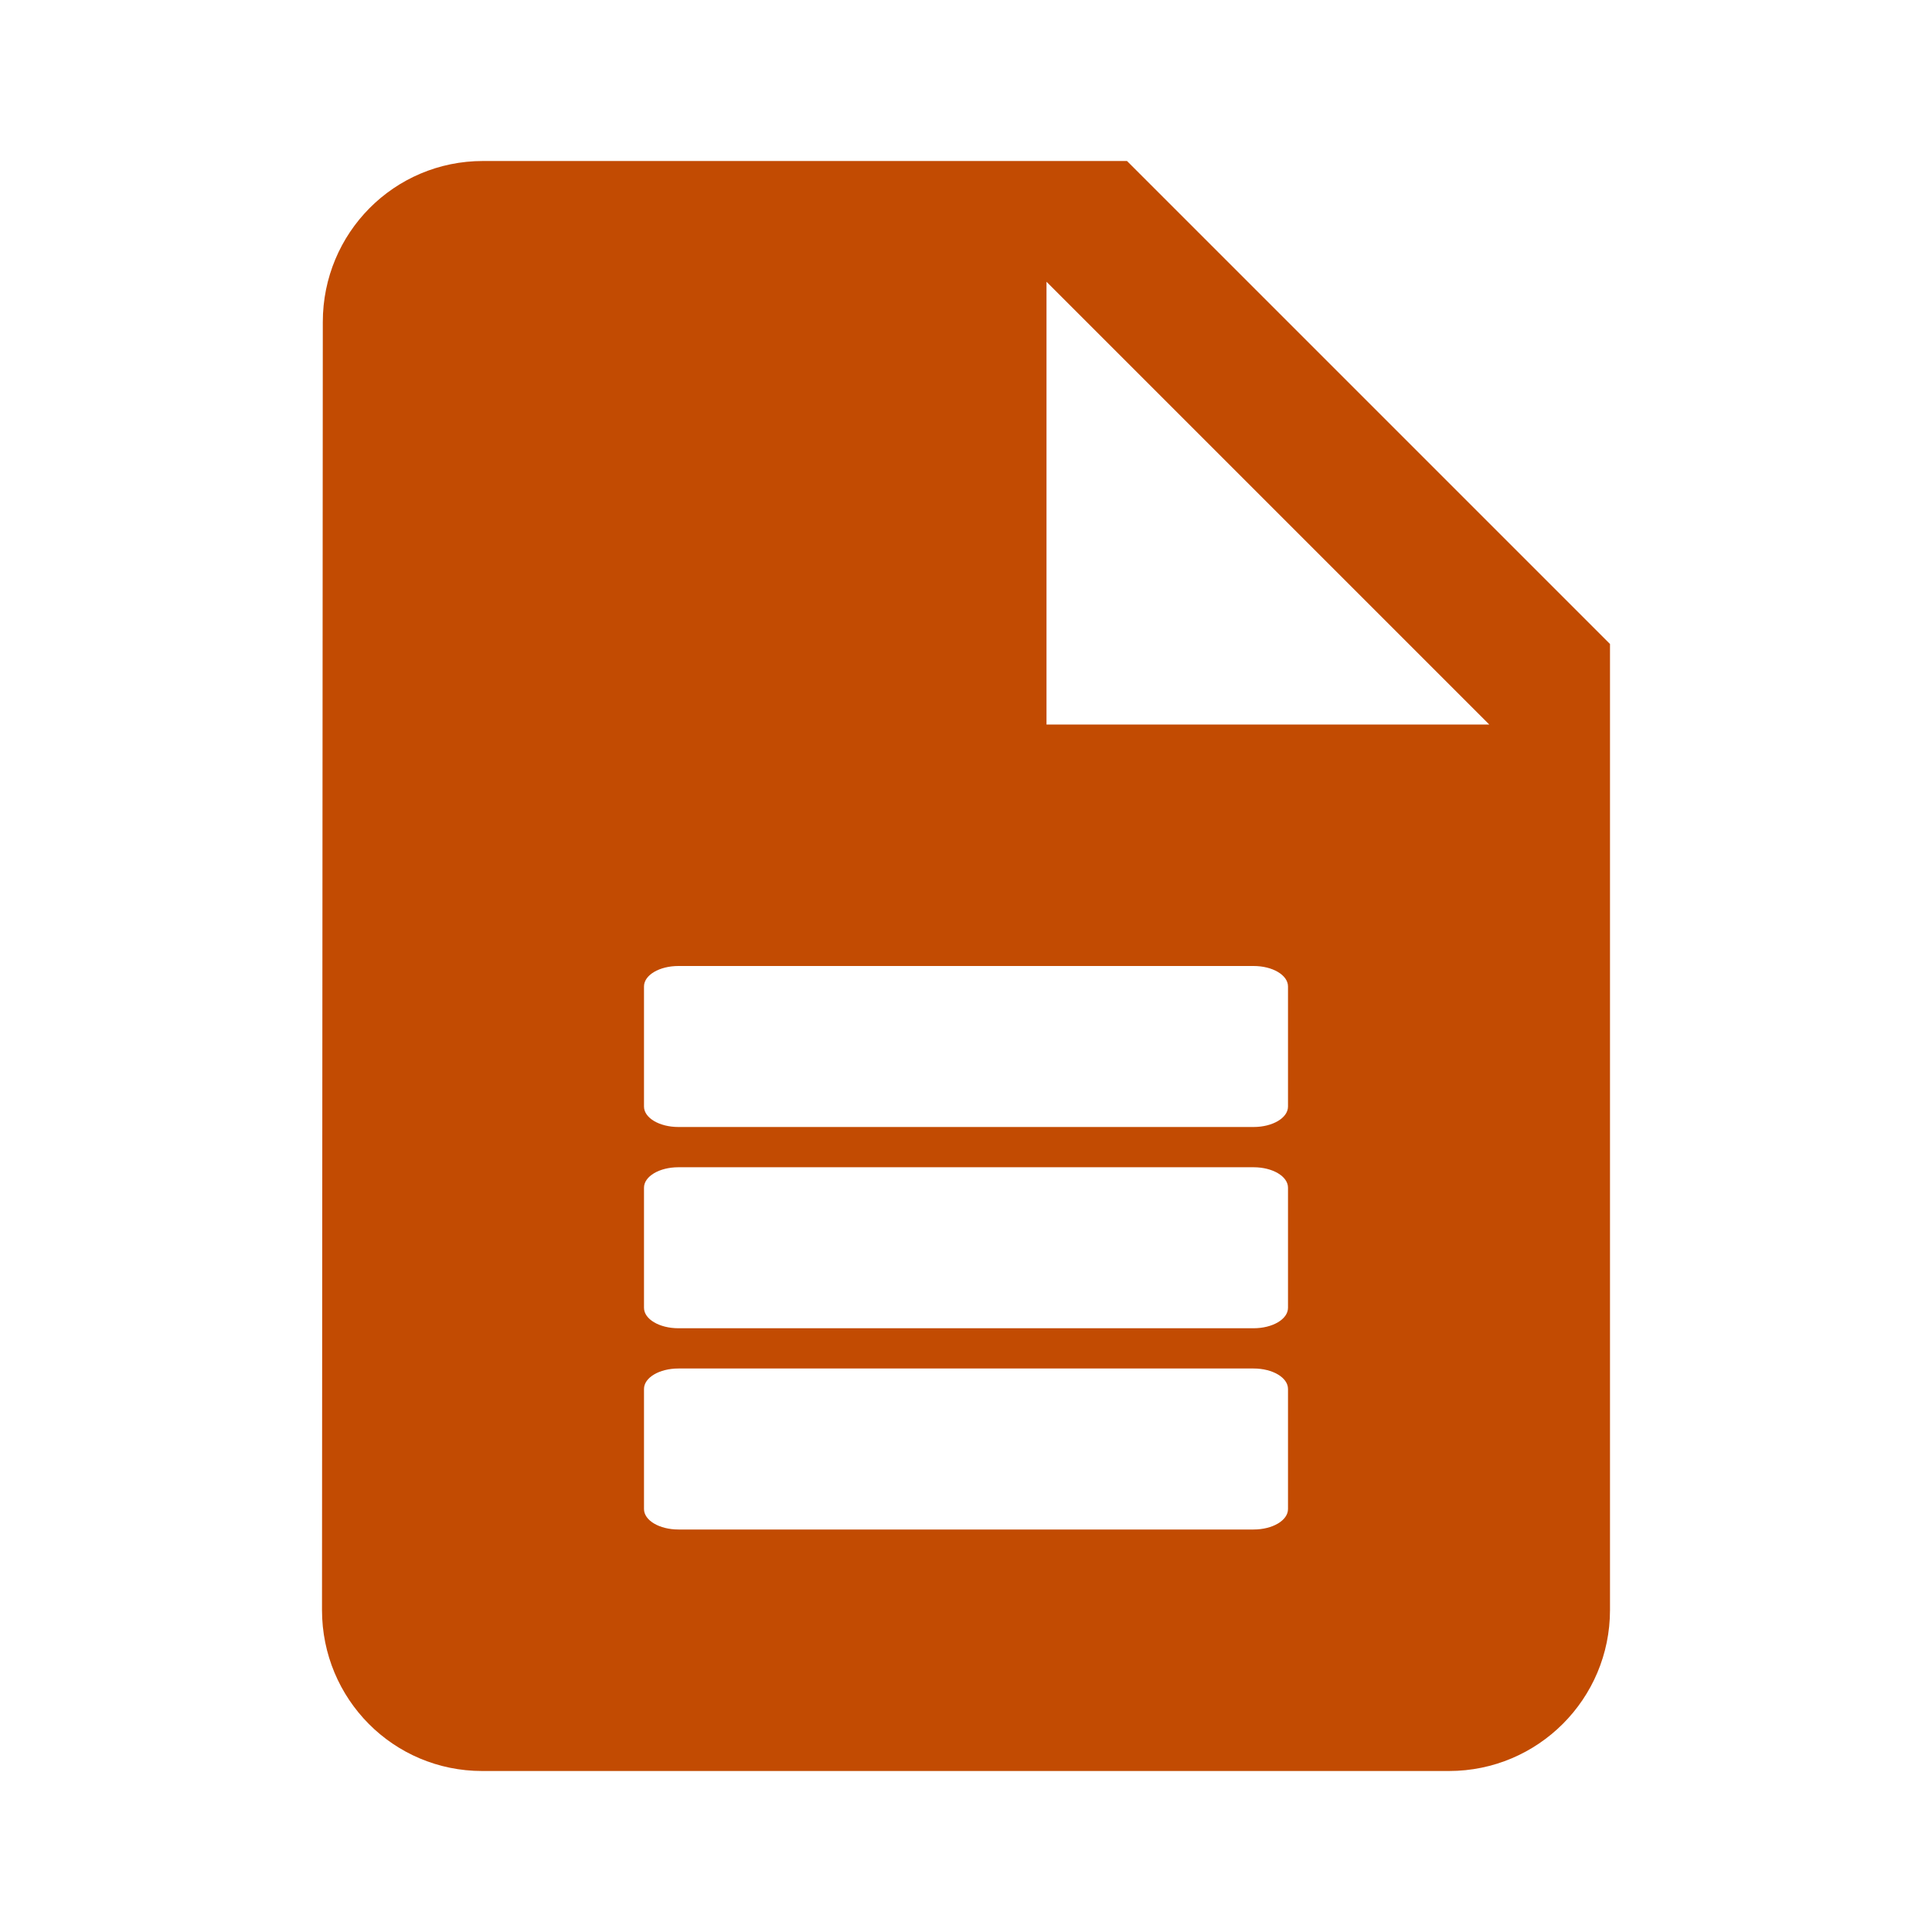
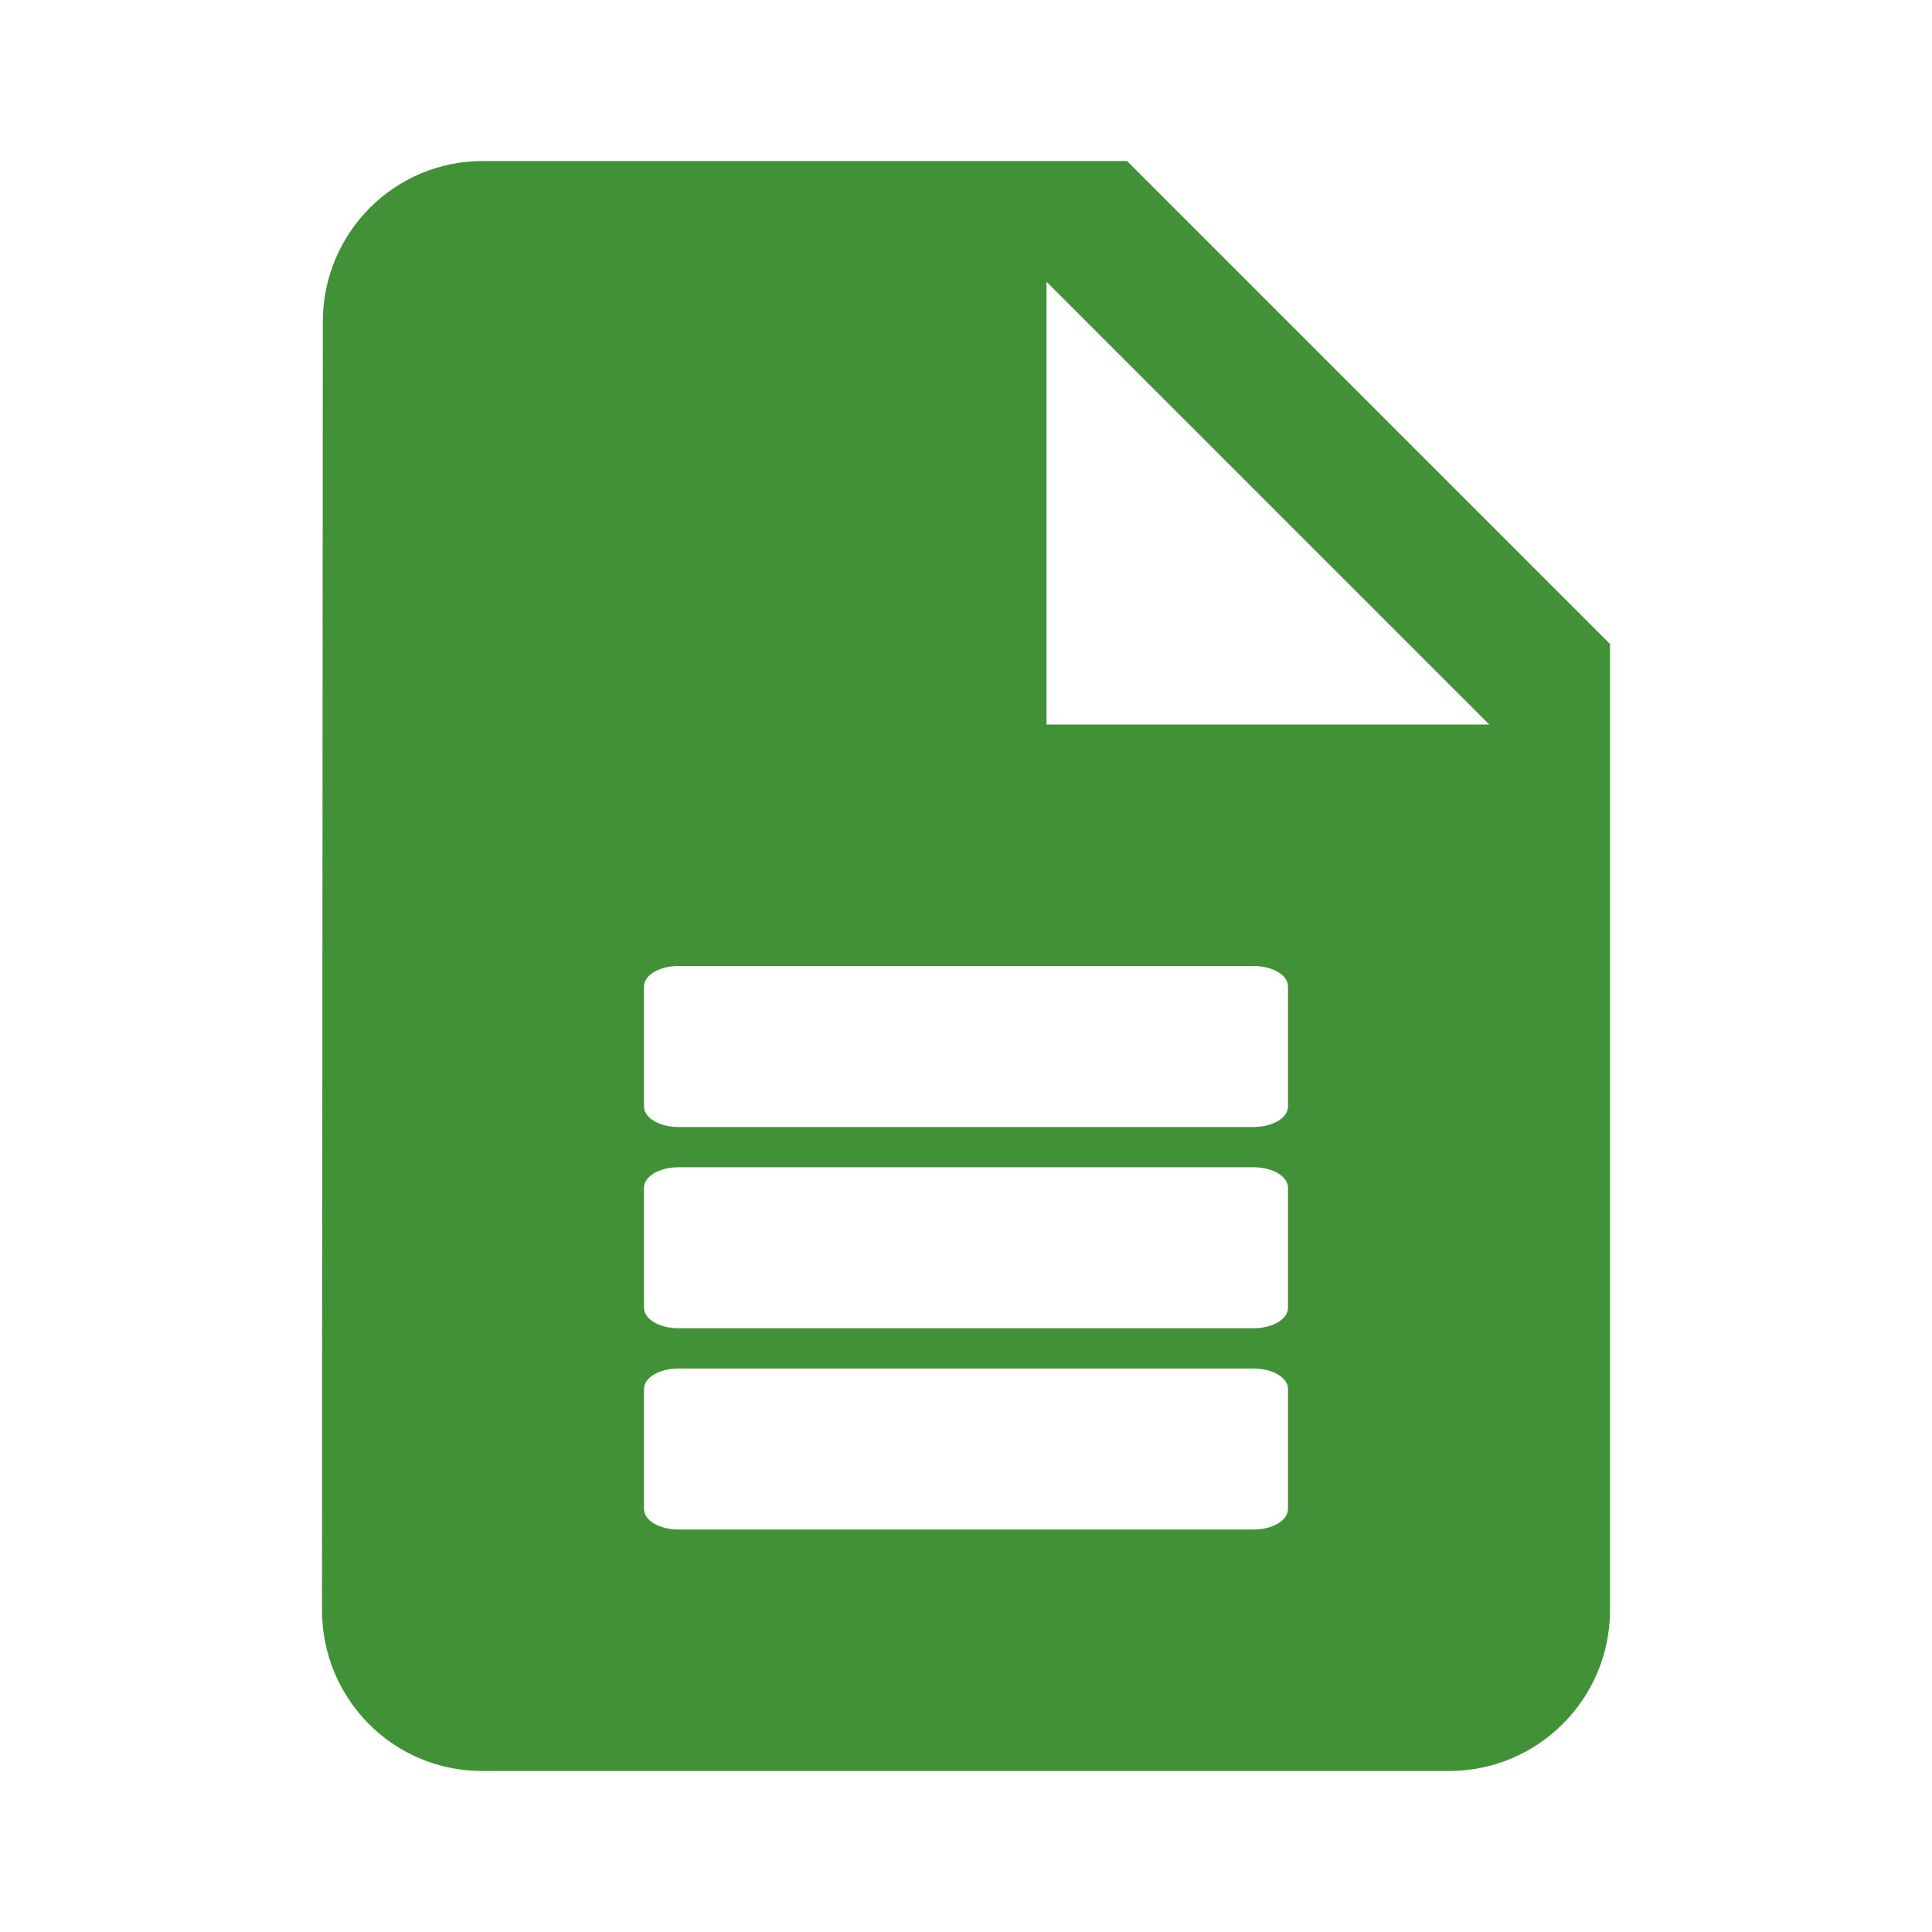
- <svg xmlns="http://www.w3.org/2000/svg" fill="#419236" height="48" version="1.1" viewBox="0 0 48 48" width="48">
-   <path d="M12 4C9.79 4 8.02 5.79 8.02 8L8 40C8 42.21 9.77 44 11.98 44L36 44C38.21 44 40 42.21 40 40L40 16 28 4 12 4zM26 7L37 18 26 18 26 7zM16.855 24L31.145 24C31.618 24 32 24.226 32 24.508L32 27.492C32 27.774 31.618 28 31.145 28L16.855 28C16.382 28 16 27.774 16 27.492L16 24.508C16 24.226 16.382 24 16.855 24zM16.855 29L31.145 29C31.618 29 32 29.226 32 29.508L32 32.492C32 32.774 31.618 33 31.145 33L16.855 33C16.382 33 16 32.774 16 32.492L16 29.508C16 29.226 16.382 29 16.855 29zM16.855 34L31.145 34C31.618 34 32 34.226 32 34.508L32 37.492C32 37.774 31.618 38 31.145 38L16.855 38C16.382 38 16 37.774 16 37.492L16 34.508C16 34.226 16.382 34 16.855 34z" fill="#c24b02" />
+ <svg xmlns="http://www.w3.org/2000/svg" fill="#419236" height="48" version="1.1" viewBox="0 0 48 48" width="48" id="svg4">
+   <defs id="defs8" />
+   <path d="M12 4C9.79 4 8.02 5.79 8.02 8L8 40C8 42.21 9.77 44 11.98 44L36 44C38.21 44 40 42.21 40 40L40 16 28 4 12 4zM26 7L37 18 26 18 26 7zM16.855 24L31.145 24C31.618 24 32 24.226 32 24.508L32 27.492C32 27.774 31.618 28 31.145 28L16.855 28C16.382 28 16 27.774 16 27.492L16 24.508C16 24.226 16.382 24 16.855 24zM16.855 29L31.145 29C31.618 29 32 29.226 32 29.508L32 32.492C32 32.774 31.618 33 31.145 33L16.855 33C16.382 33 16 32.774 16 32.492L16 29.508C16 29.226 16.382 29 16.855 29zM16.855 34L31.145 34C31.618 34 32 34.226 32 34.508L32 37.492C32 37.774 31.618 38 31.145 38L16.855 38C16.382 38 16 37.774 16 37.492L16 34.508C16 34.226 16.382 34 16.855 34z" fill="#c24b02" id="path2" style="fill:#419236;fill-opacity:1" />
</svg>
